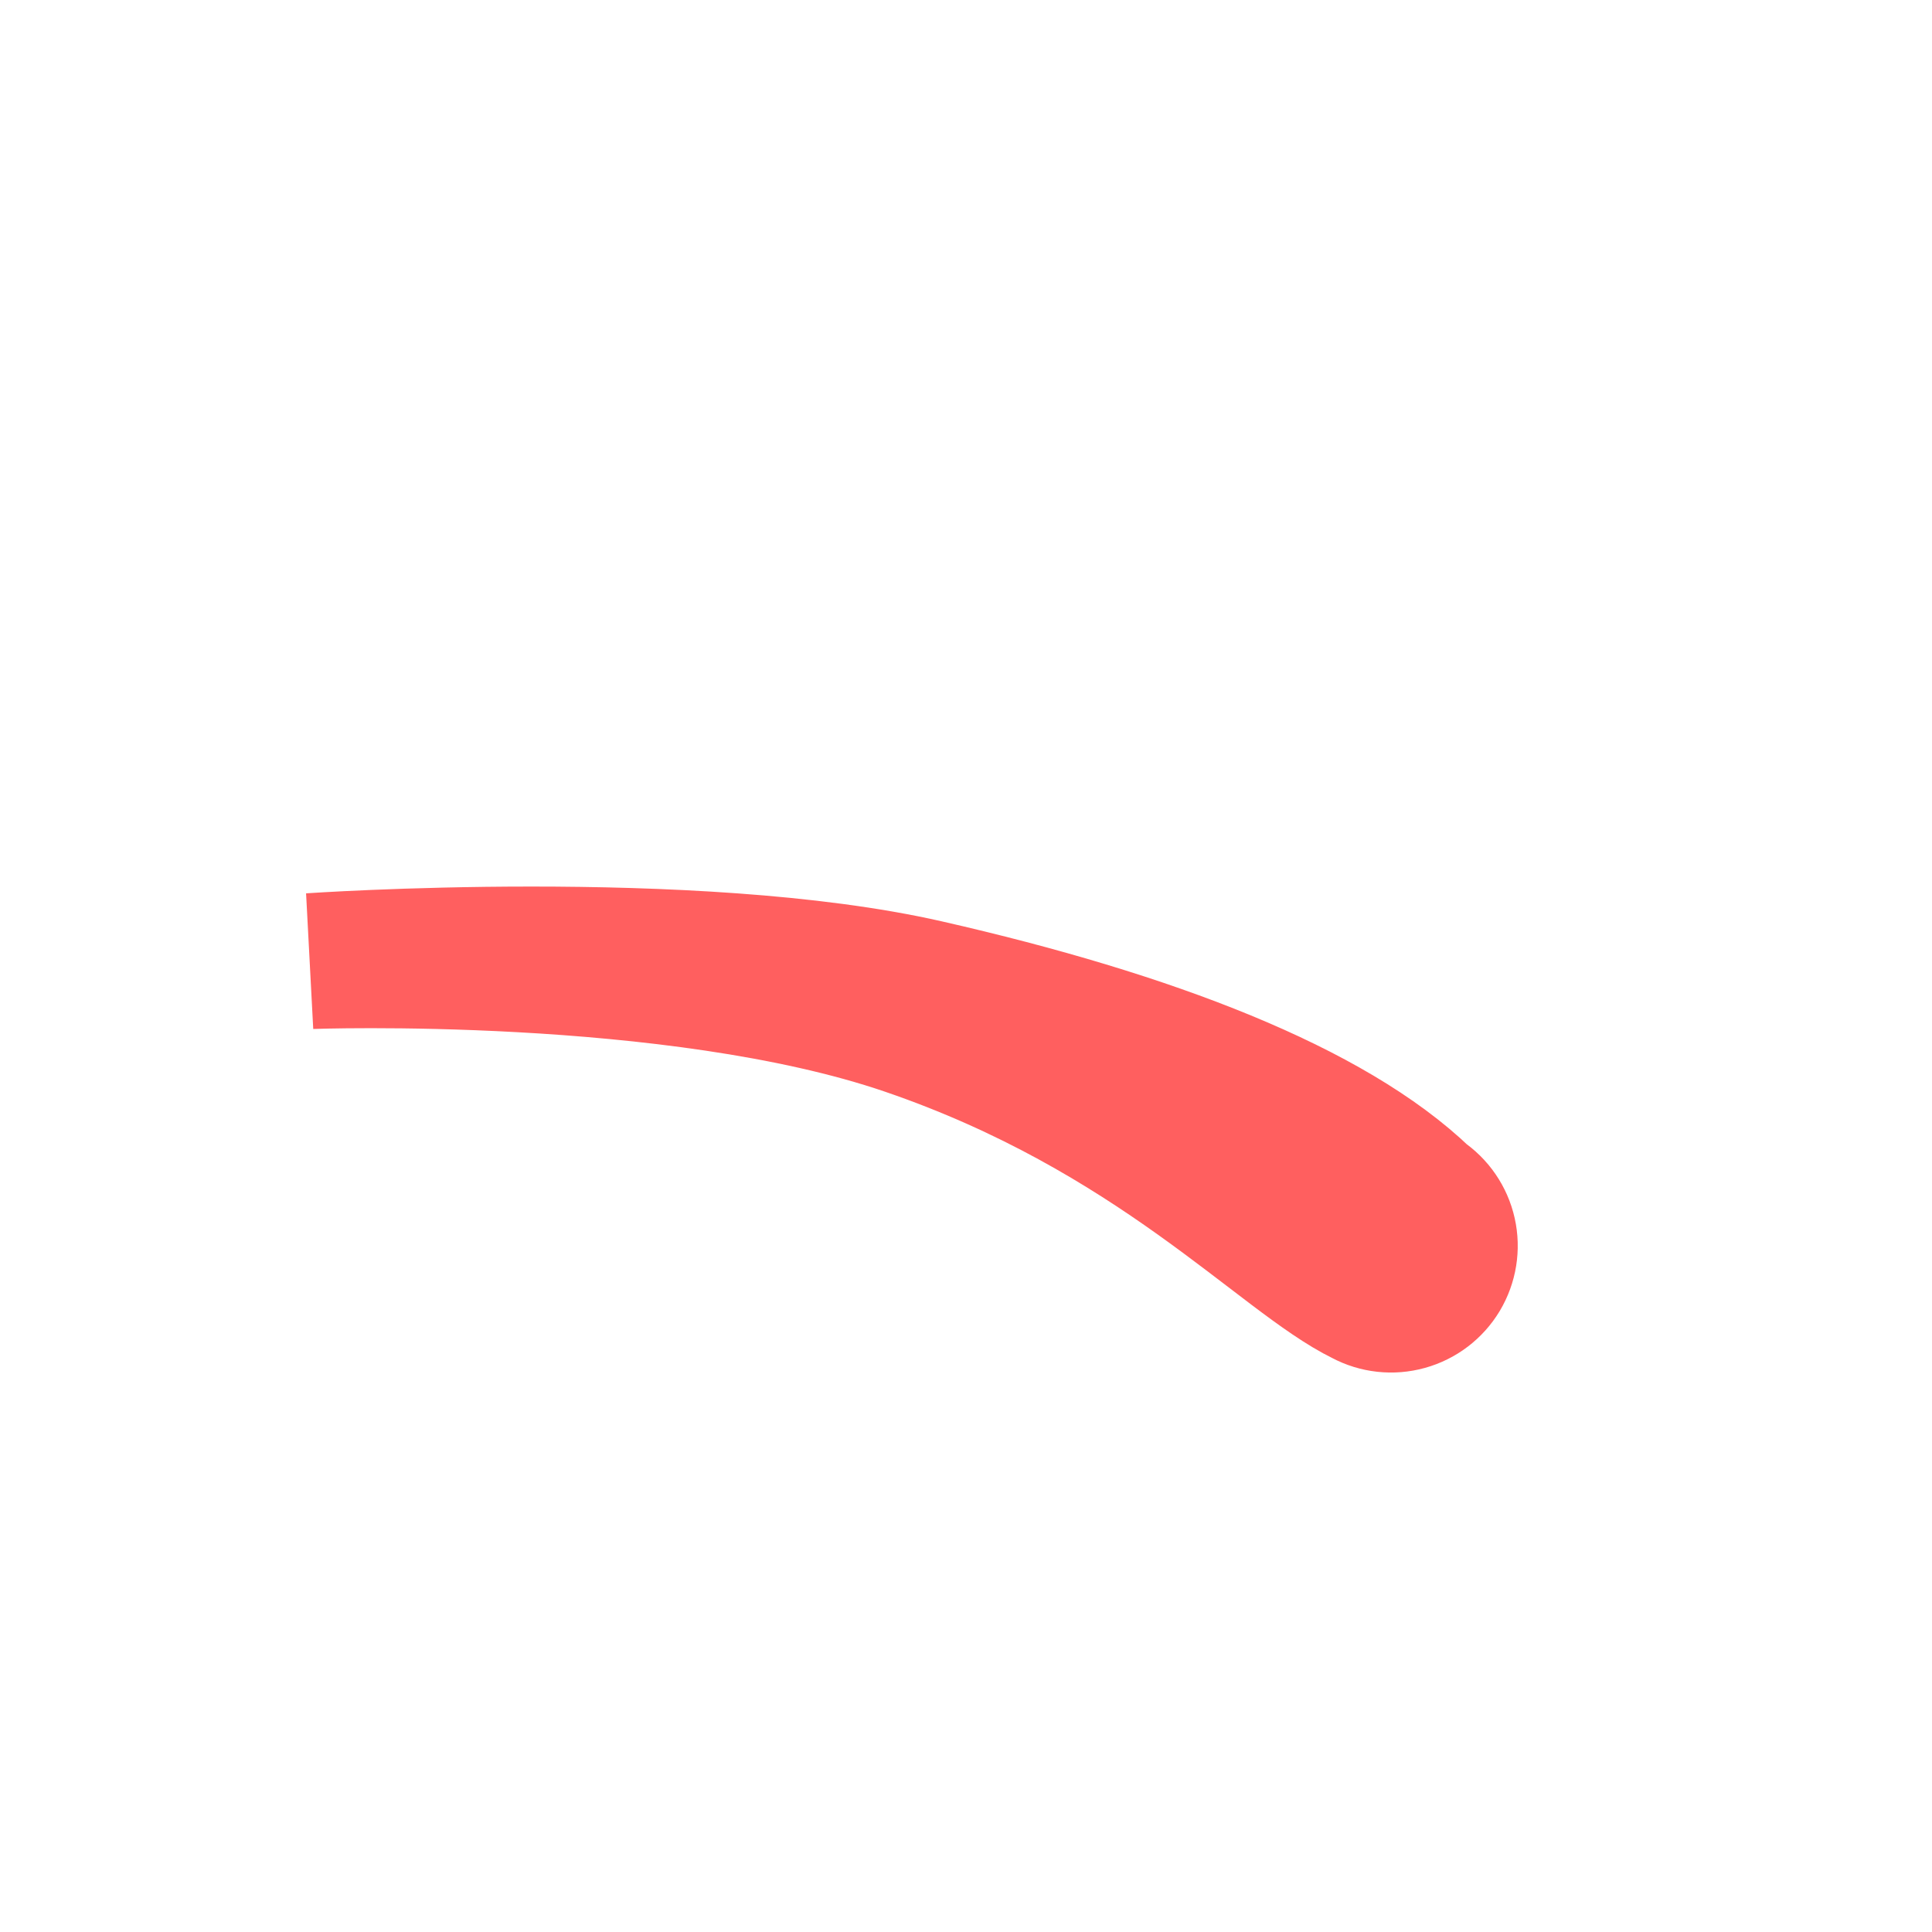
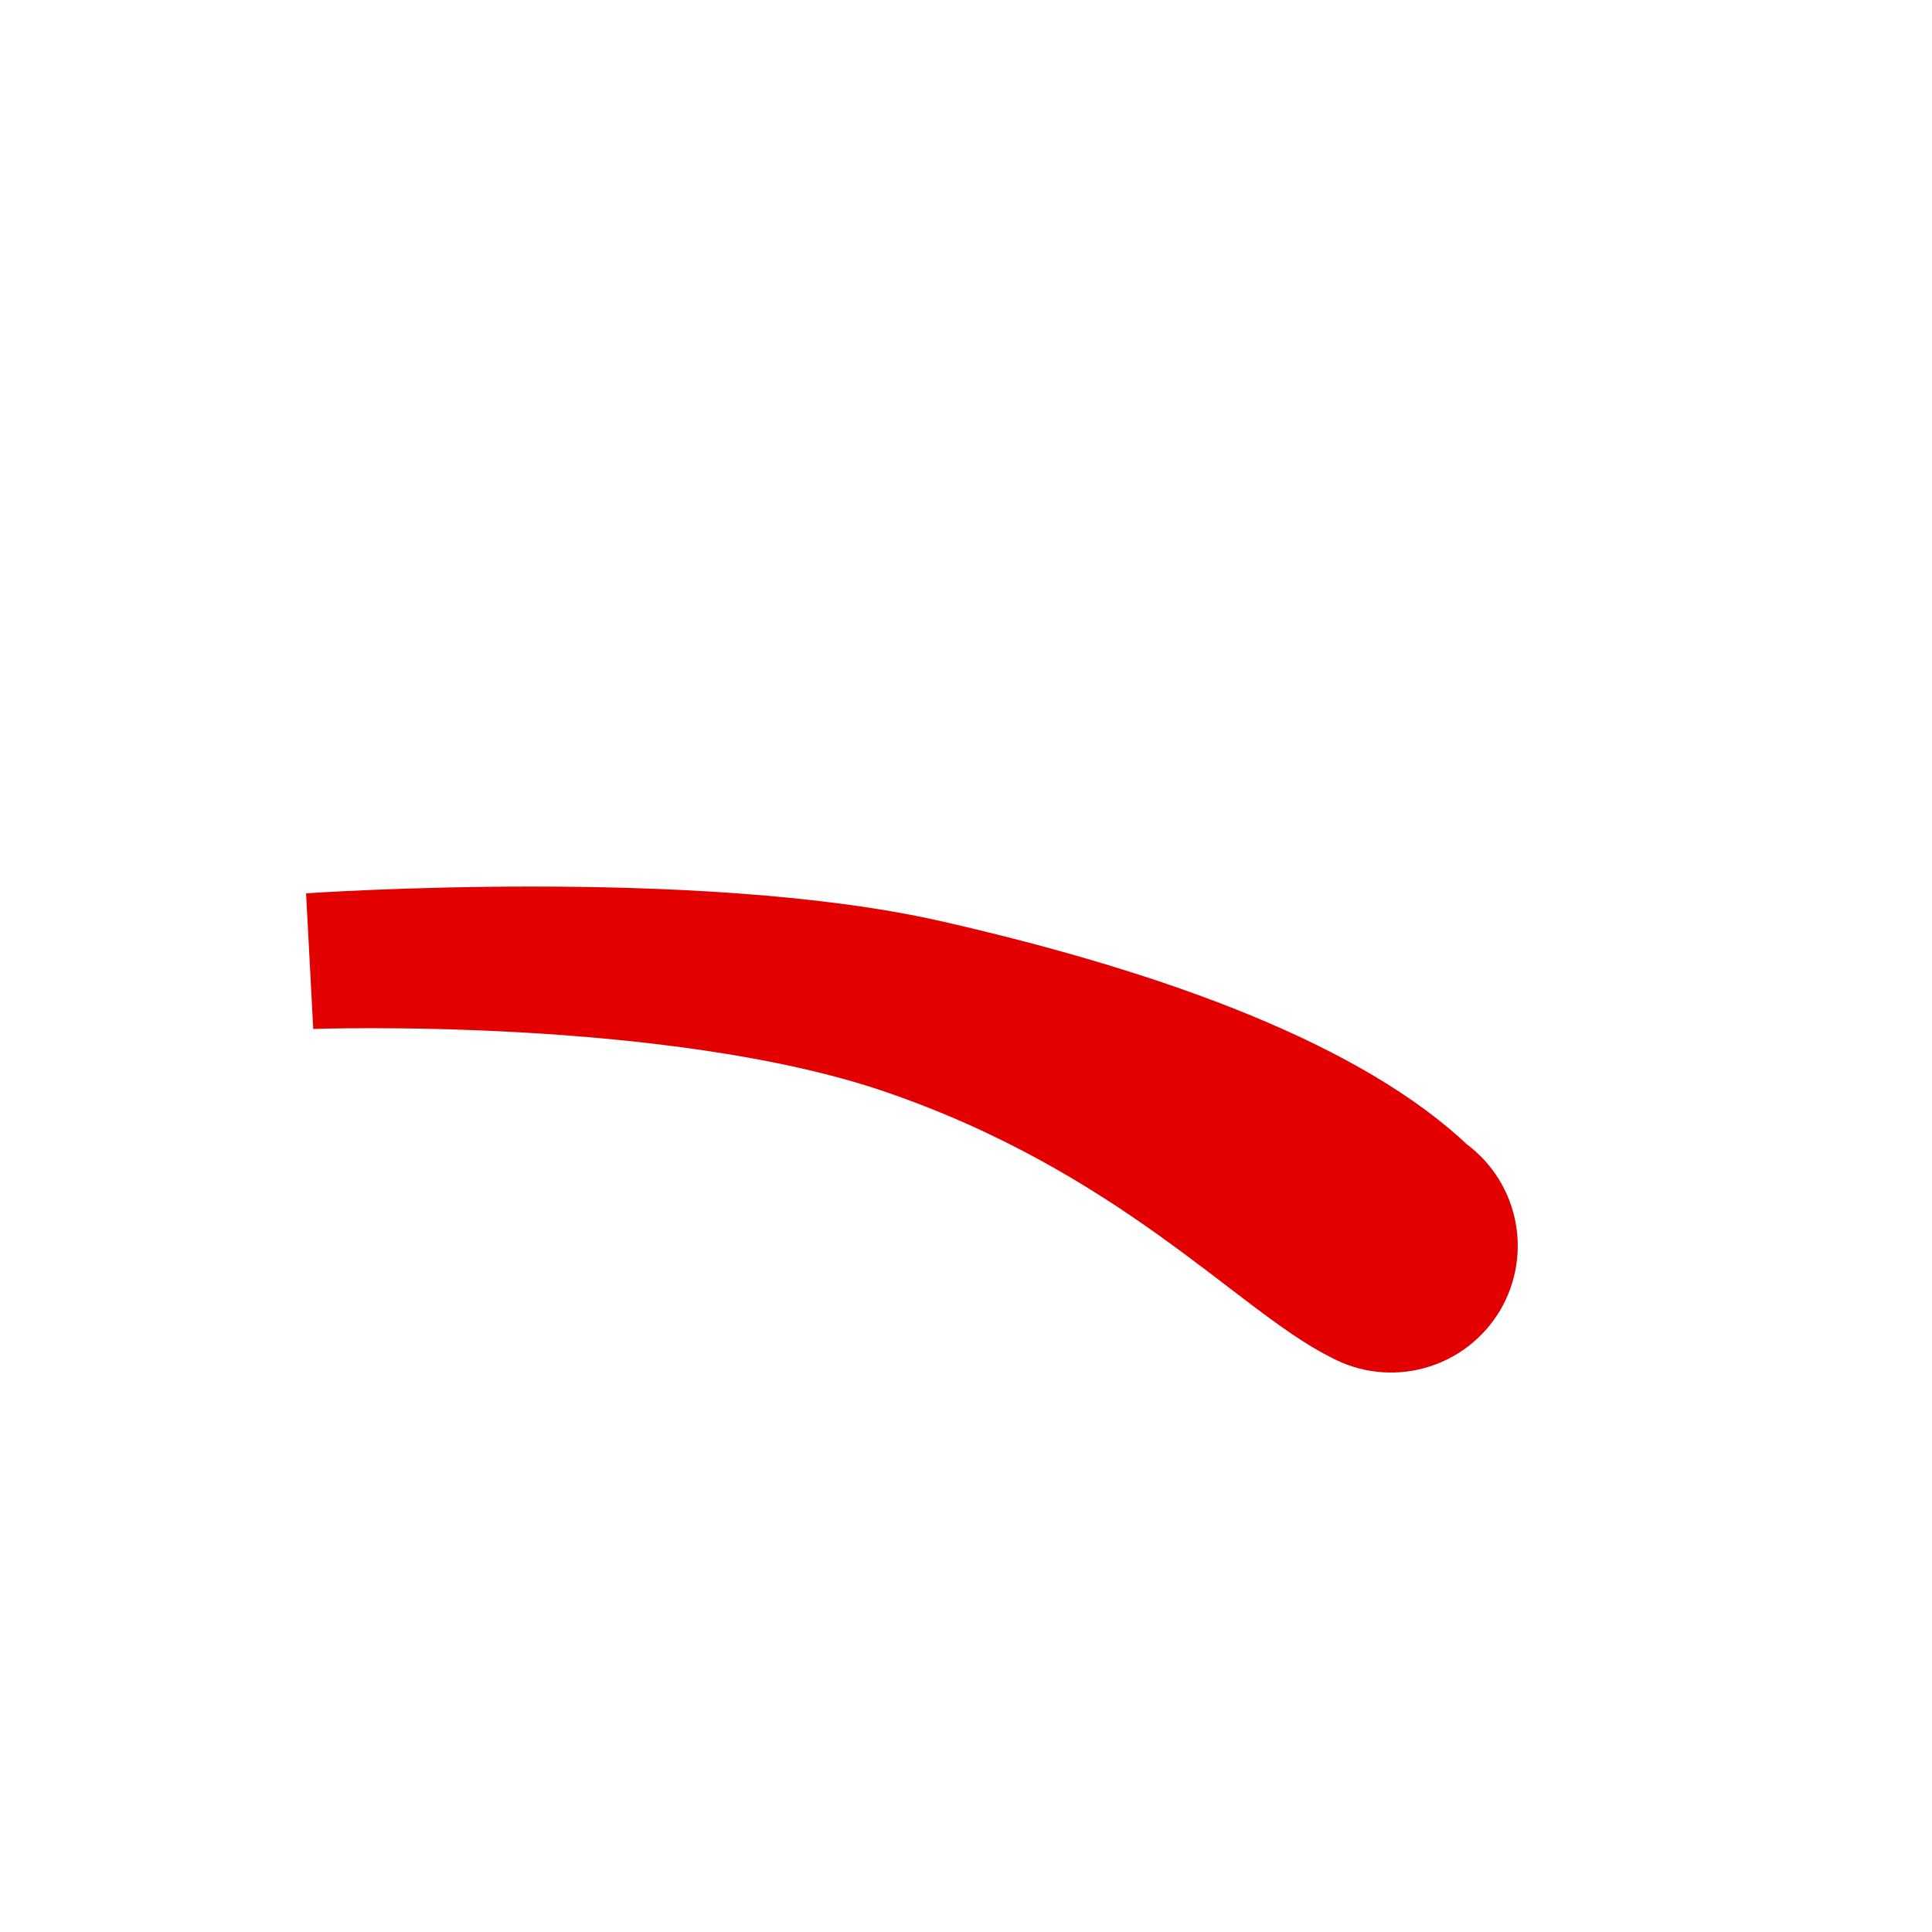
<svg xmlns="http://www.w3.org/2000/svg" width="52" height="52" viewBox="0 0 52 52" fill="none">
  <g id="eyebrows-09">
-     <path id="Vector" d="M8.364 25.868C8.364 25.868 18.143 25.511 24.404 27.651C31.076 29.931 34.489 33.851 36.695 34.927C37.053 35.119 37.471 35.165 37.863 35.056C38.254 34.948 38.589 34.693 38.798 34.345C39.006 33.996 39.073 33.581 38.984 33.185C38.895 32.788 38.657 32.442 38.319 32.216C35.84 29.831 31 27.959 24.944 26.581C18.684 25.155 8.364 25.868 8.364 25.868Z" fill="#FF5F5F" stroke="#FF5F5F" stroke-width="3.656" />
+     <path id="Vector" d="M8.364 25.868C8.364 25.868 18.143 25.511 24.404 27.651C31.076 29.931 34.489 33.851 36.695 34.927C37.053 35.119 37.471 35.165 37.863 35.056C38.254 34.948 38.589 34.693 38.798 34.345C39.006 33.996 39.073 33.581 38.984 33.185C38.895 32.788 38.657 32.442 38.319 32.216C35.84 29.831 31 27.959 24.944 26.581C18.684 25.155 8.364 25.868 8.364 25.868Z" fill="#E30000" stroke="#E30000" stroke-width="3.656" />
  </g>
</svg>
